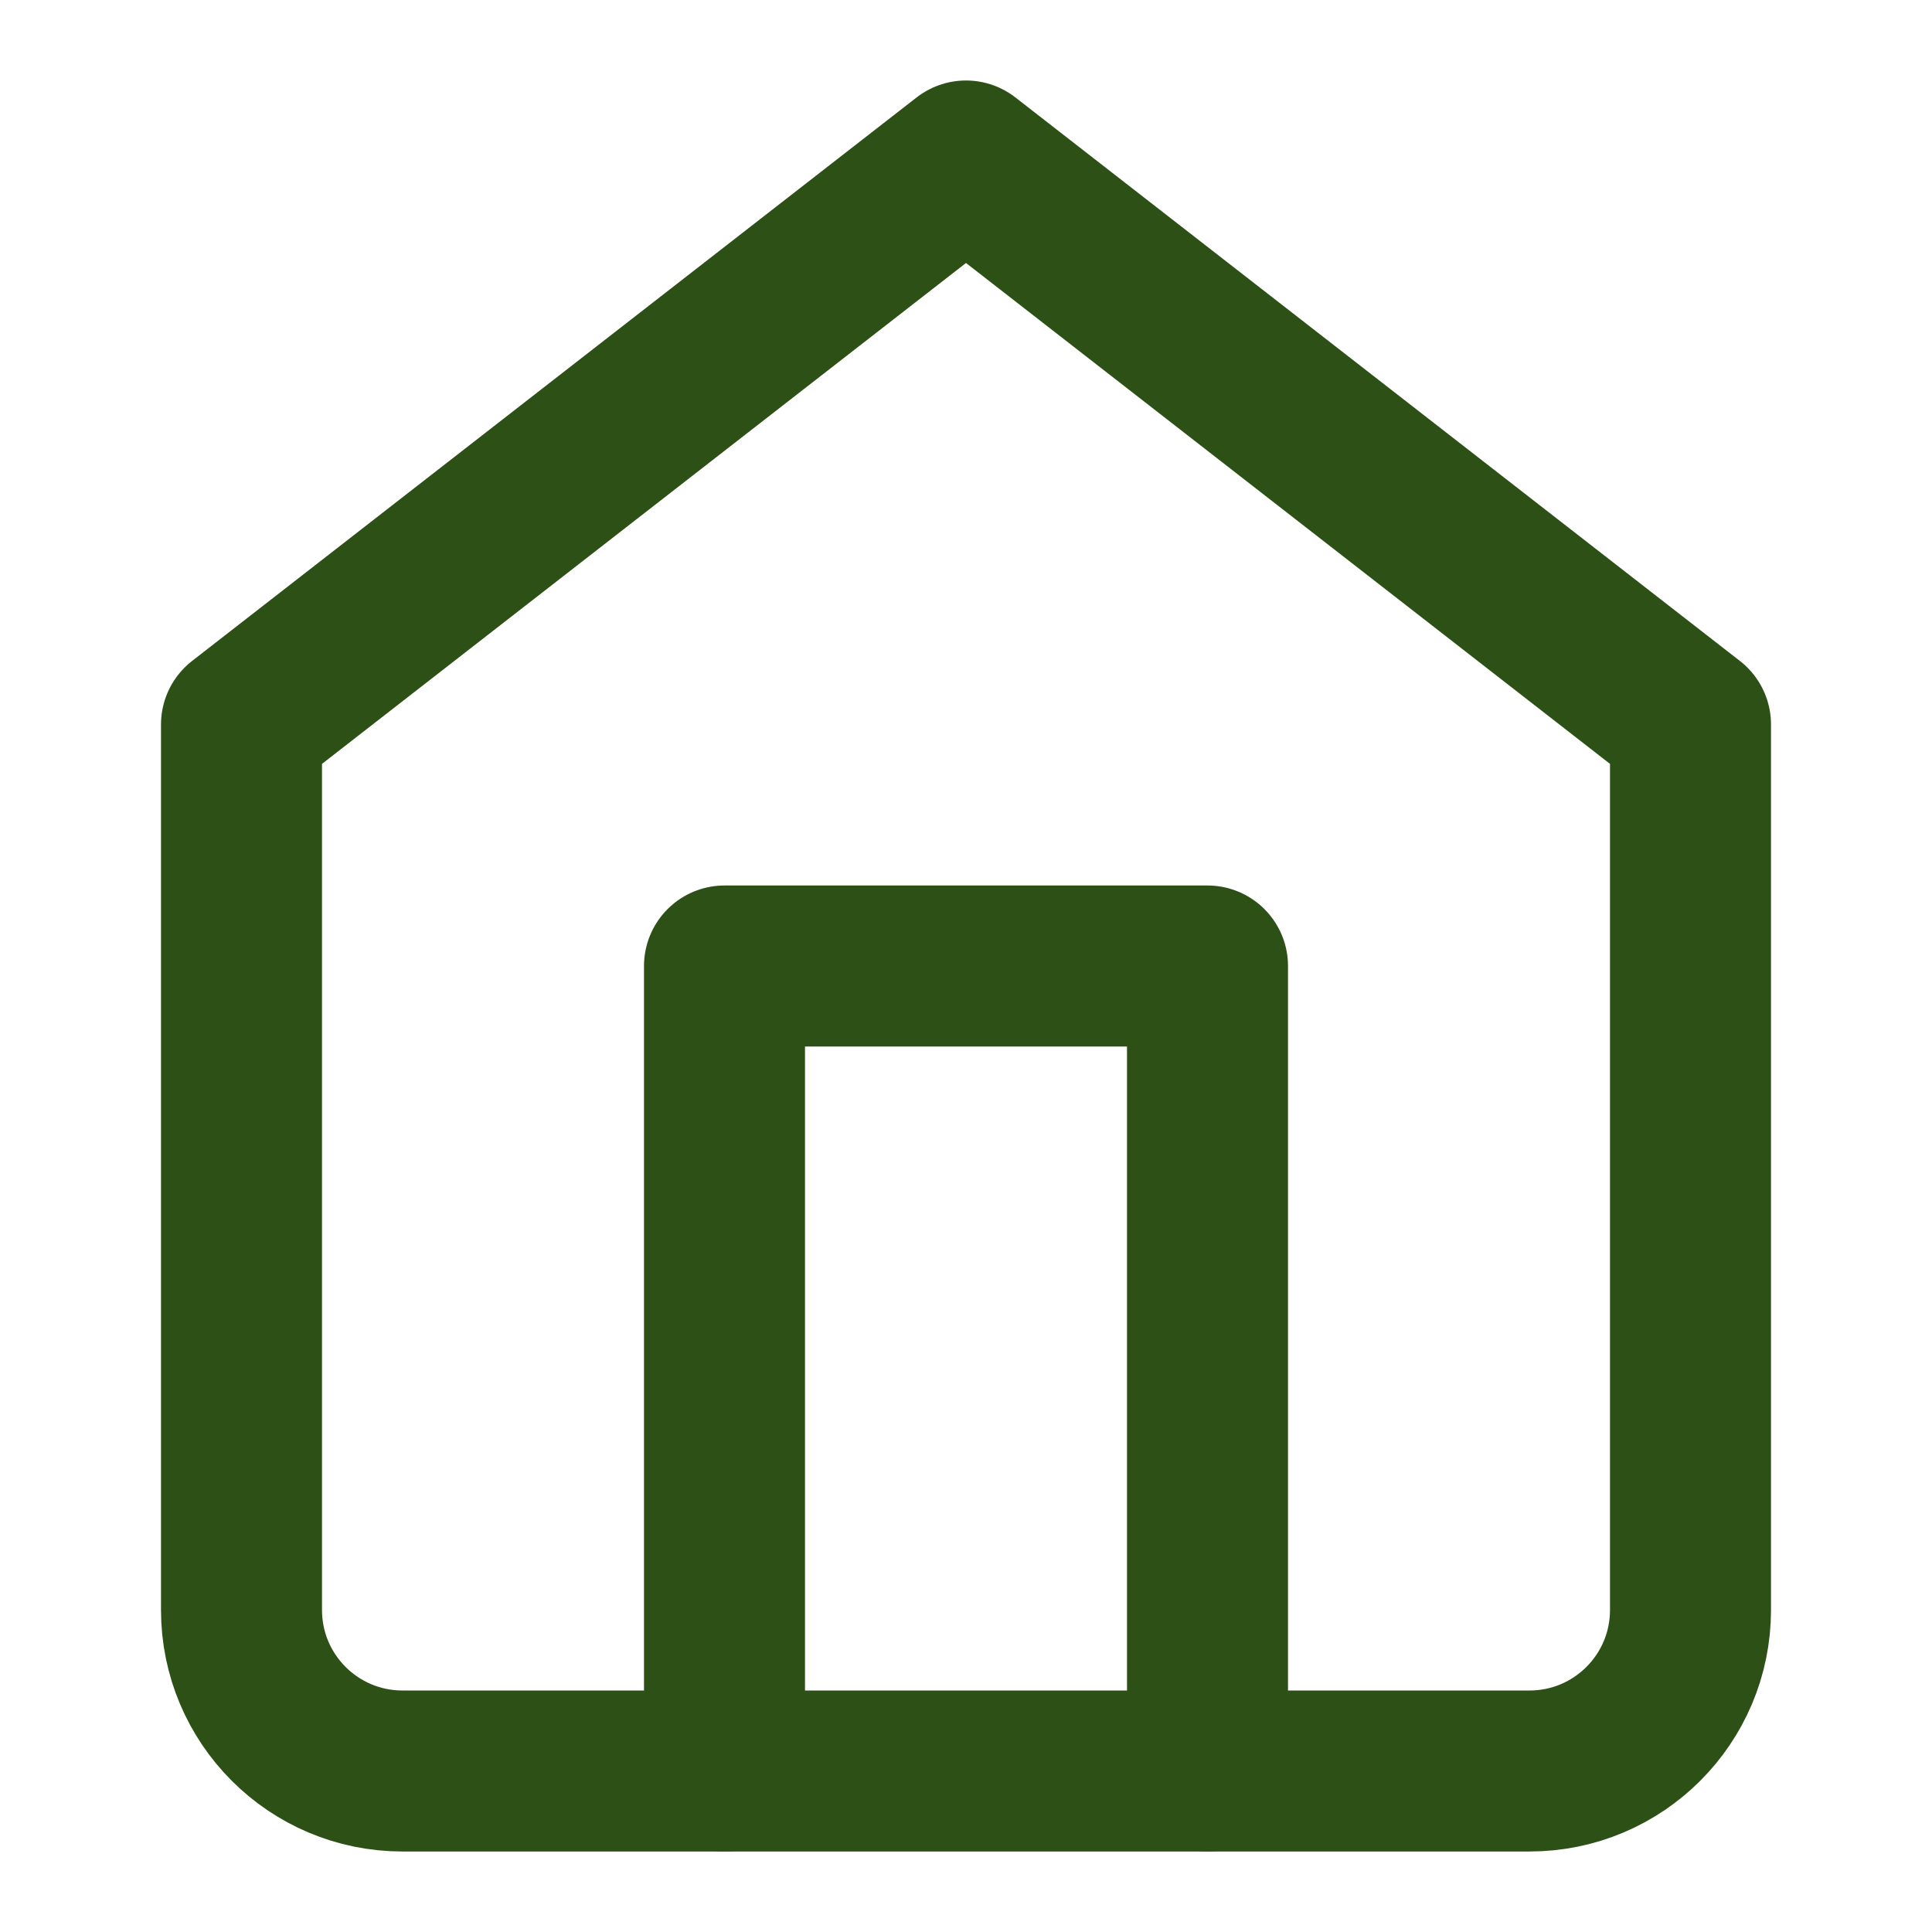
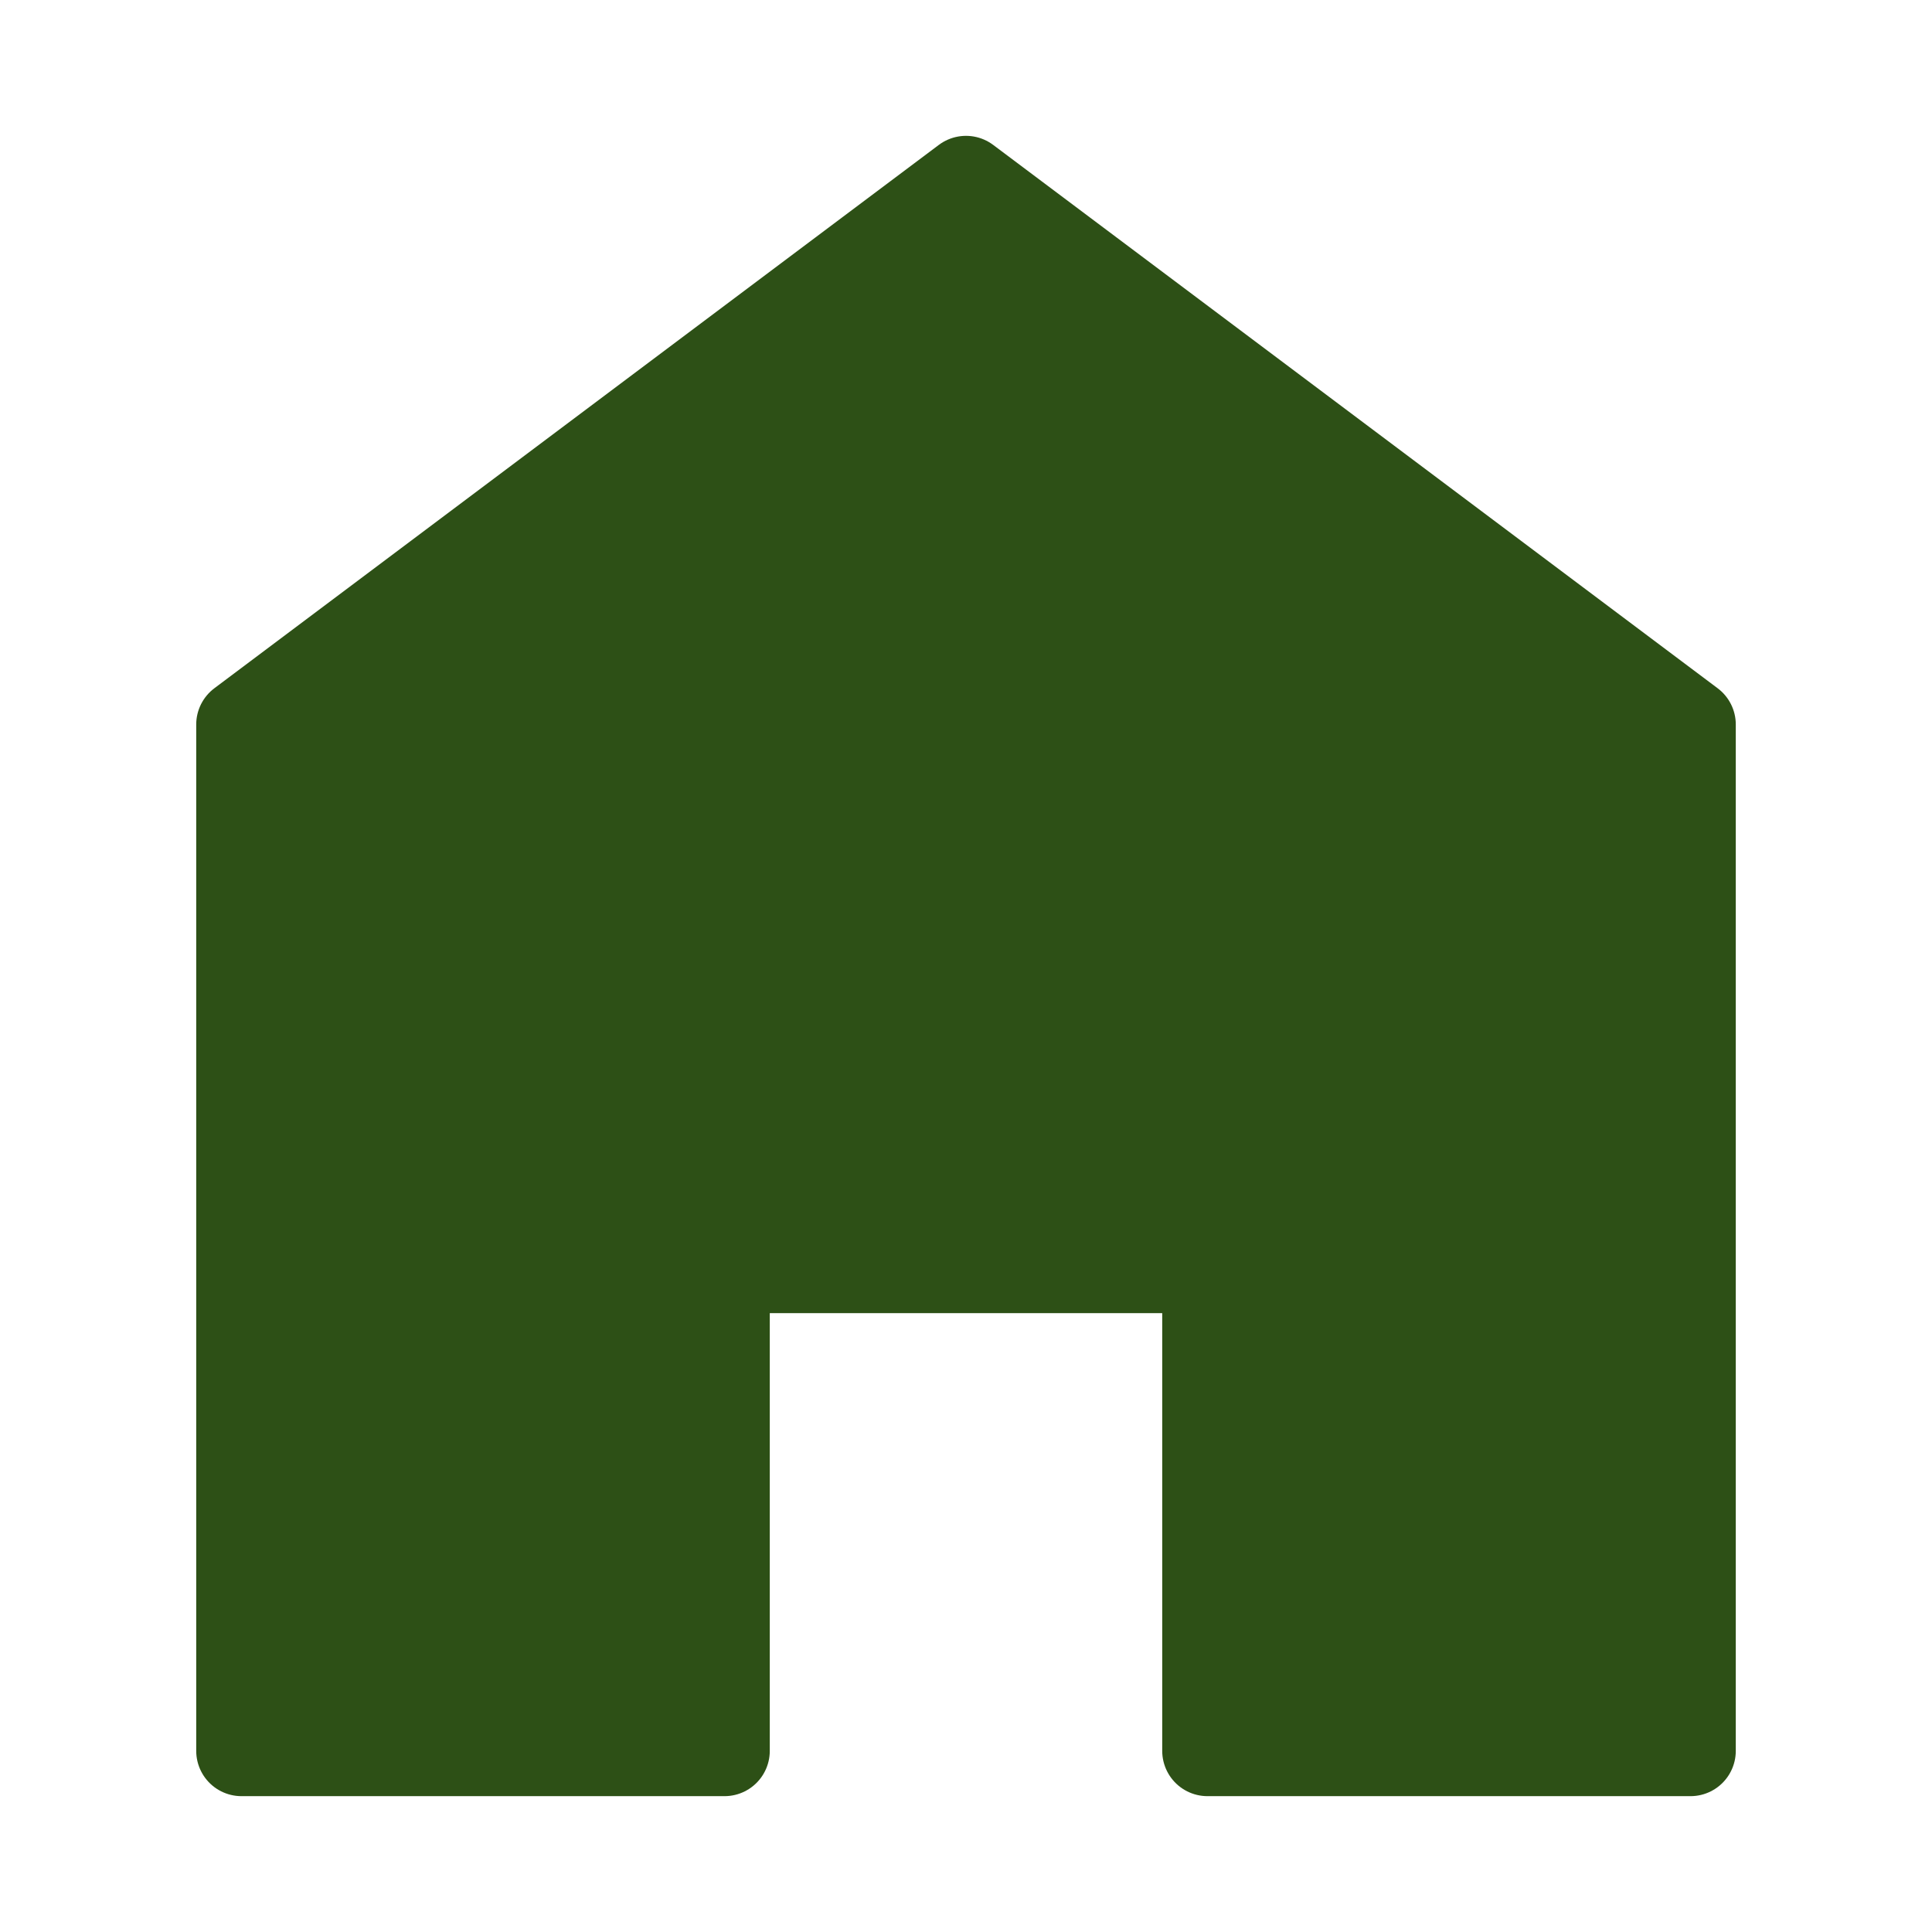
- <svg xmlns="http://www.w3.org/2000/svg" viewBox="0 0 24 24" fill="none" stroke="#2d5016" stroke-width="2" stroke-linecap="round" stroke-linejoin="round">
-   <path d="M3 9l9-7 9 7v11a2 2 0 0 1-2 2H5a2 2 0 0 1-2-2z" />
-   <polyline points="9 22 9 12 15 12 15 22" />
+ <svg xmlns="http://www.w3.org/2000/svg" viewBox="0 0 32 32" fill="none">
+   <path d="M16 3L4 12v17h8v-8h8v8h8V12L16 3z" fill="#2d5016" />
+   <path d="M16 3L4 12v17h8v-8h8v8h8V12L16 3z" stroke="#2d5016" stroke-width="1.5" stroke-linejoin="round" />
</svg>
